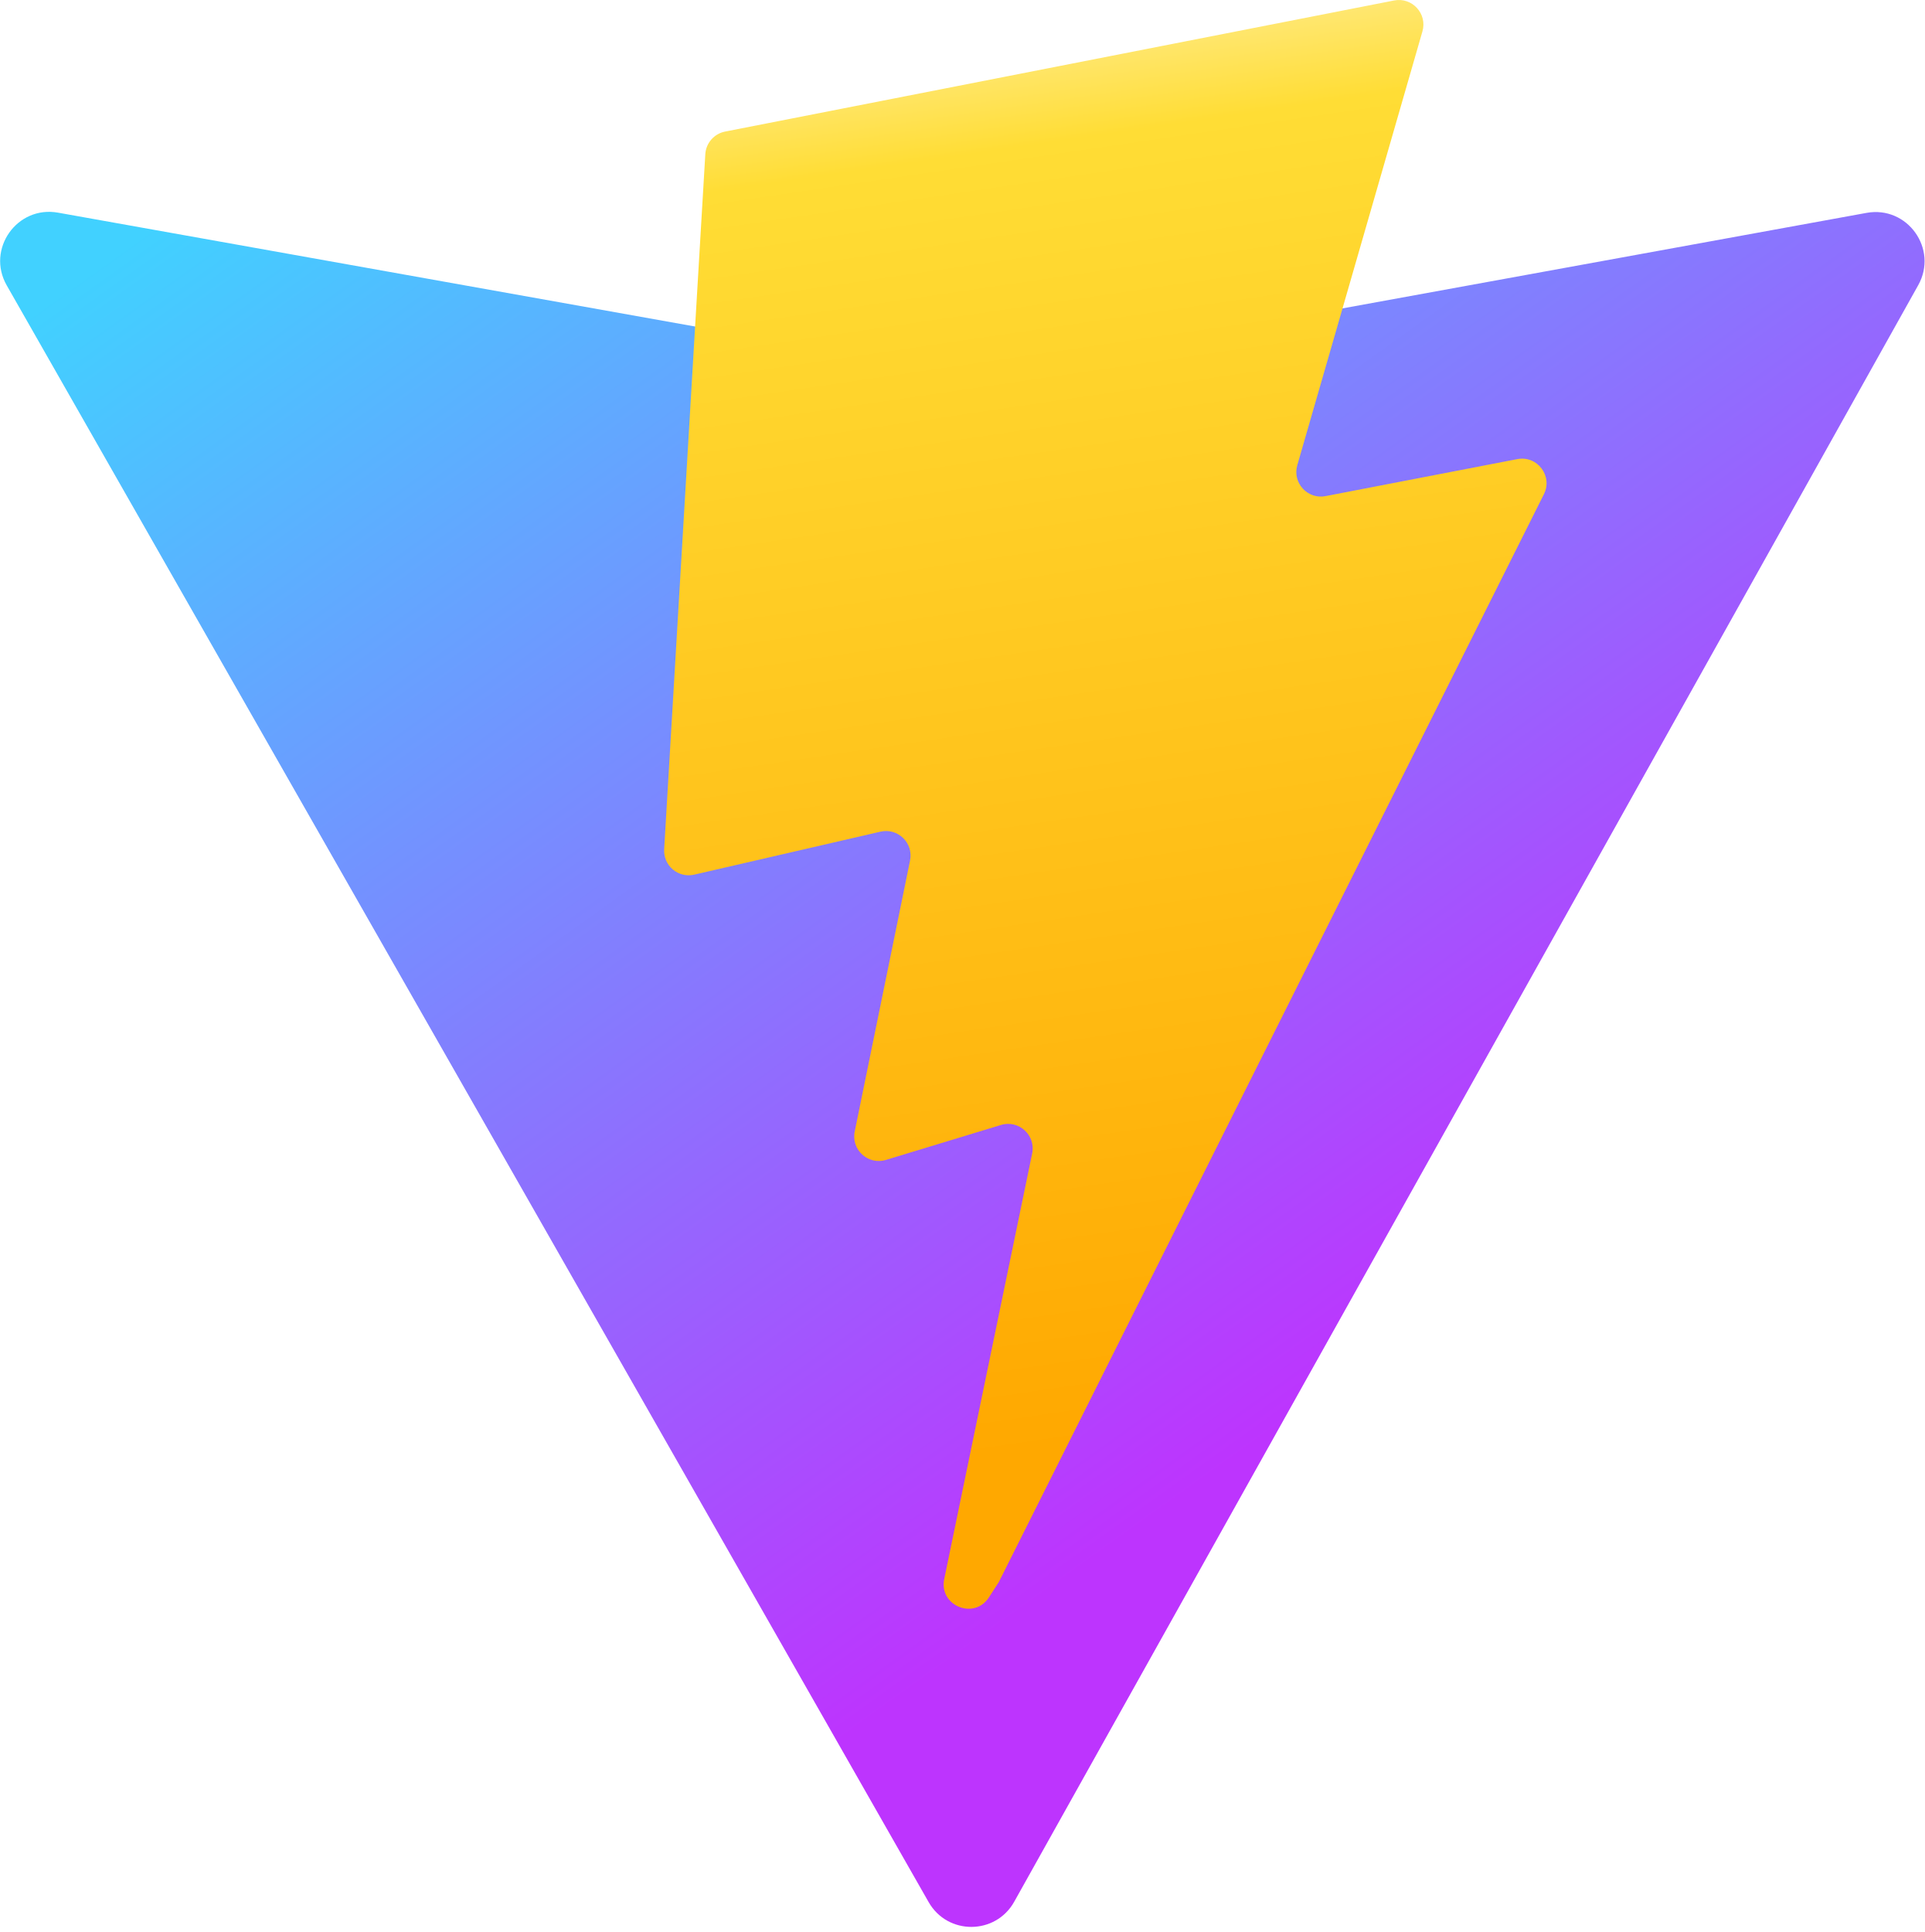
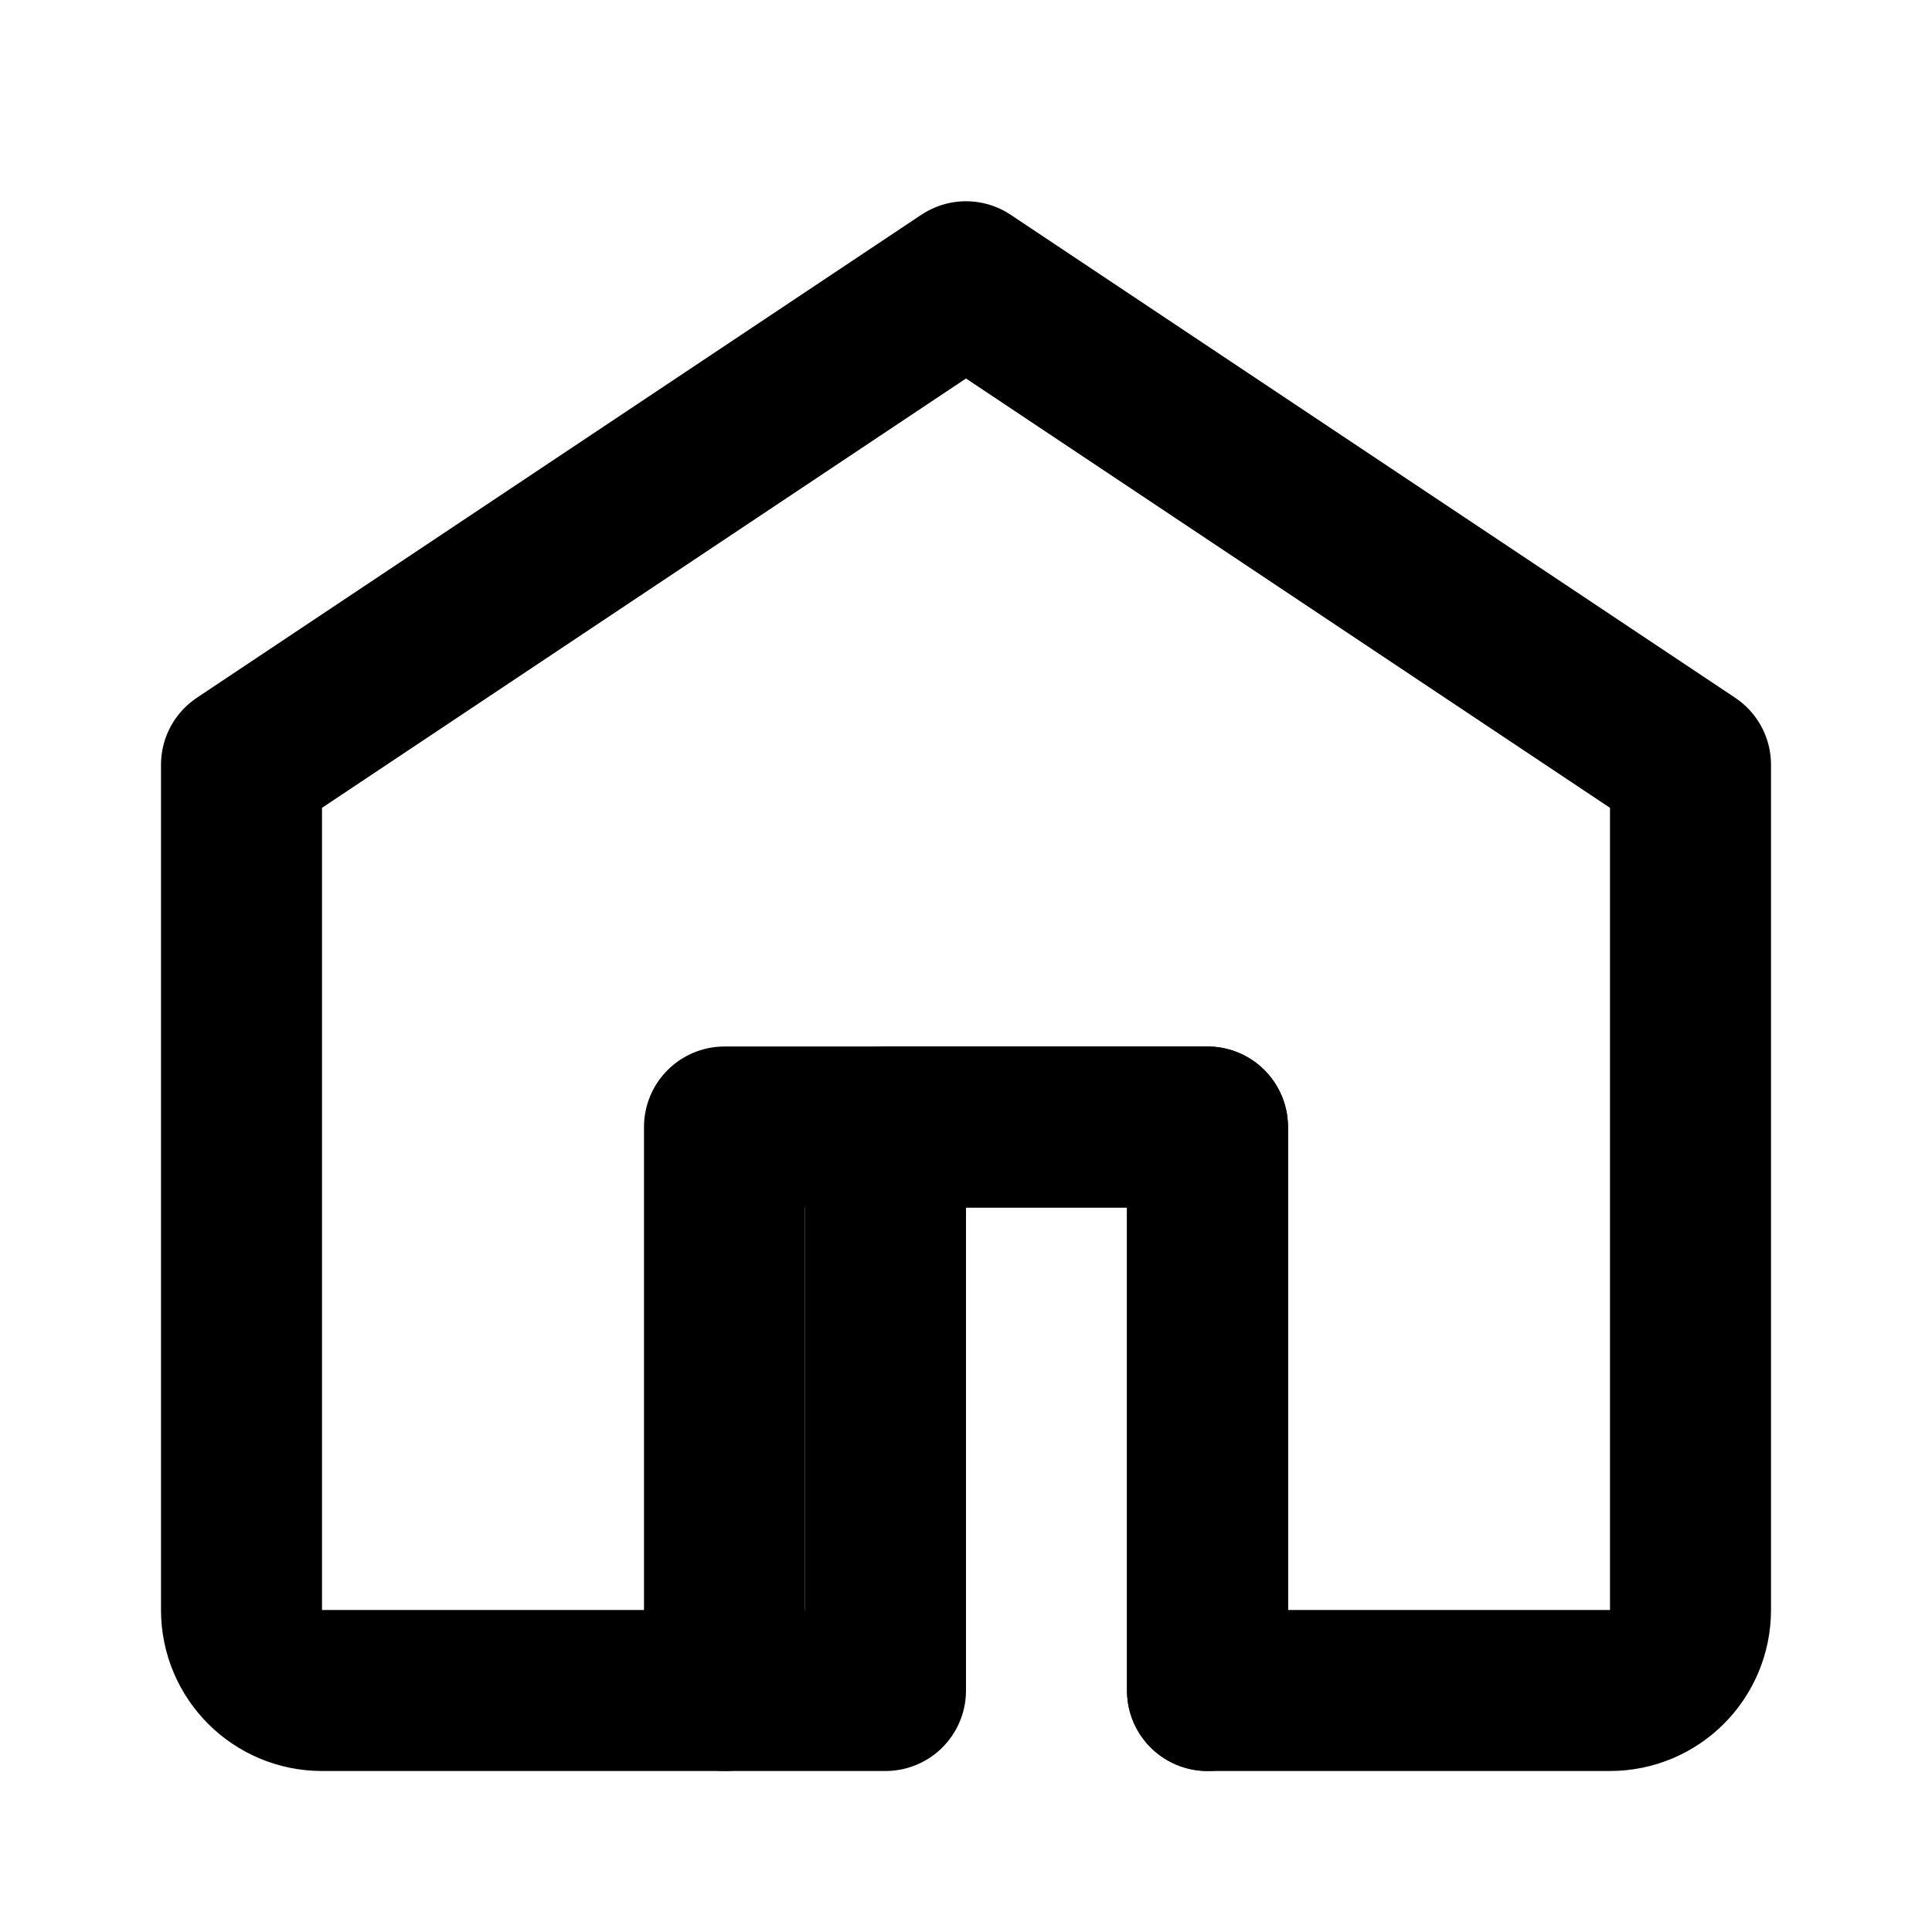
- <svg xmlns="http://www.w3.org/2000/svg" aria-hidden="true" role="img" class="iconify iconify--logos" width="31.88" height="32" preserveAspectRatio="xMidYMid meet" viewBox="0 0 256 257">
-   <defs>
-     <linearGradient id="IconifyId1813088fe1fbc01fb466" x1="-.828%" x2="57.636%" y1="7.652%" y2="78.411%">
-       <stop offset="0%" stop-color="#41D1FF" />
-       <stop offset="100%" stop-color="#BD34FE" />
-     </linearGradient>
-     <linearGradient id="IconifyId1813088fe1fbc01fb467" x1="43.376%" x2="50.316%" y1="2.242%" y2="89.03%">
-       <stop offset="0%" stop-color="#FFEA83" />
-       <stop offset="8.333%" stop-color="#FFDD35" />
-       <stop offset="100%" stop-color="#FFA800" />
-     </linearGradient>
-   </defs>
-   <path fill="url(#IconifyId1813088fe1fbc01fb466)" d="M255.153 37.938L134.897 252.976c-2.483 4.44-8.862 4.466-11.382.048L.875 37.958c-2.746-4.814 1.371-10.646 6.827-9.67l120.385 21.517a6.537 6.537 0 0 0 2.322-.004l117.867-21.483c5.438-.991 9.574 4.796 6.877 9.62Z" />
-   <path fill="url(#IconifyId1813088fe1fbc01fb467)" d="M185.432.063L96.44 17.501a3.268 3.268 0 0 0-2.634 3.014l-5.474 92.456a3.268 3.268 0 0 0 3.997 3.378l24.777-5.718c2.318-.535 4.413 1.507 3.936 3.838l-7.361 36.047c-.495 2.426 1.782 4.5 4.151 3.78l15.304-4.649c2.372-.72 4.652 1.36 4.15 3.788l-11.698 56.621c-.732 3.542 3.979 5.473 5.943 2.437l1.313-2.028l72.516-144.72c1.215-2.423-.88-5.186-3.54-4.672l-25.505 4.922c-2.396.462-4.435-1.77-3.759-4.114l16.646-57.705c.677-2.35-1.37-4.583-3.769-4.113Z" />
+ <svg xmlns="http://www.w3.org/2000/svg" width="100" height="100" viewBox="0 0 24 24" fill="none" stroke="black" stroke-width="2" stroke-linecap="round" stroke-linejoin="round">
+   <path d="M3 9.5l9-6 9 6V20a1 1 0 0 1-1 1h-5v-7h-4v7H4a1 1 0 0 1-1-1V9.5z" />
+   <path d="M9 21V14h6v7" />
</svg>
